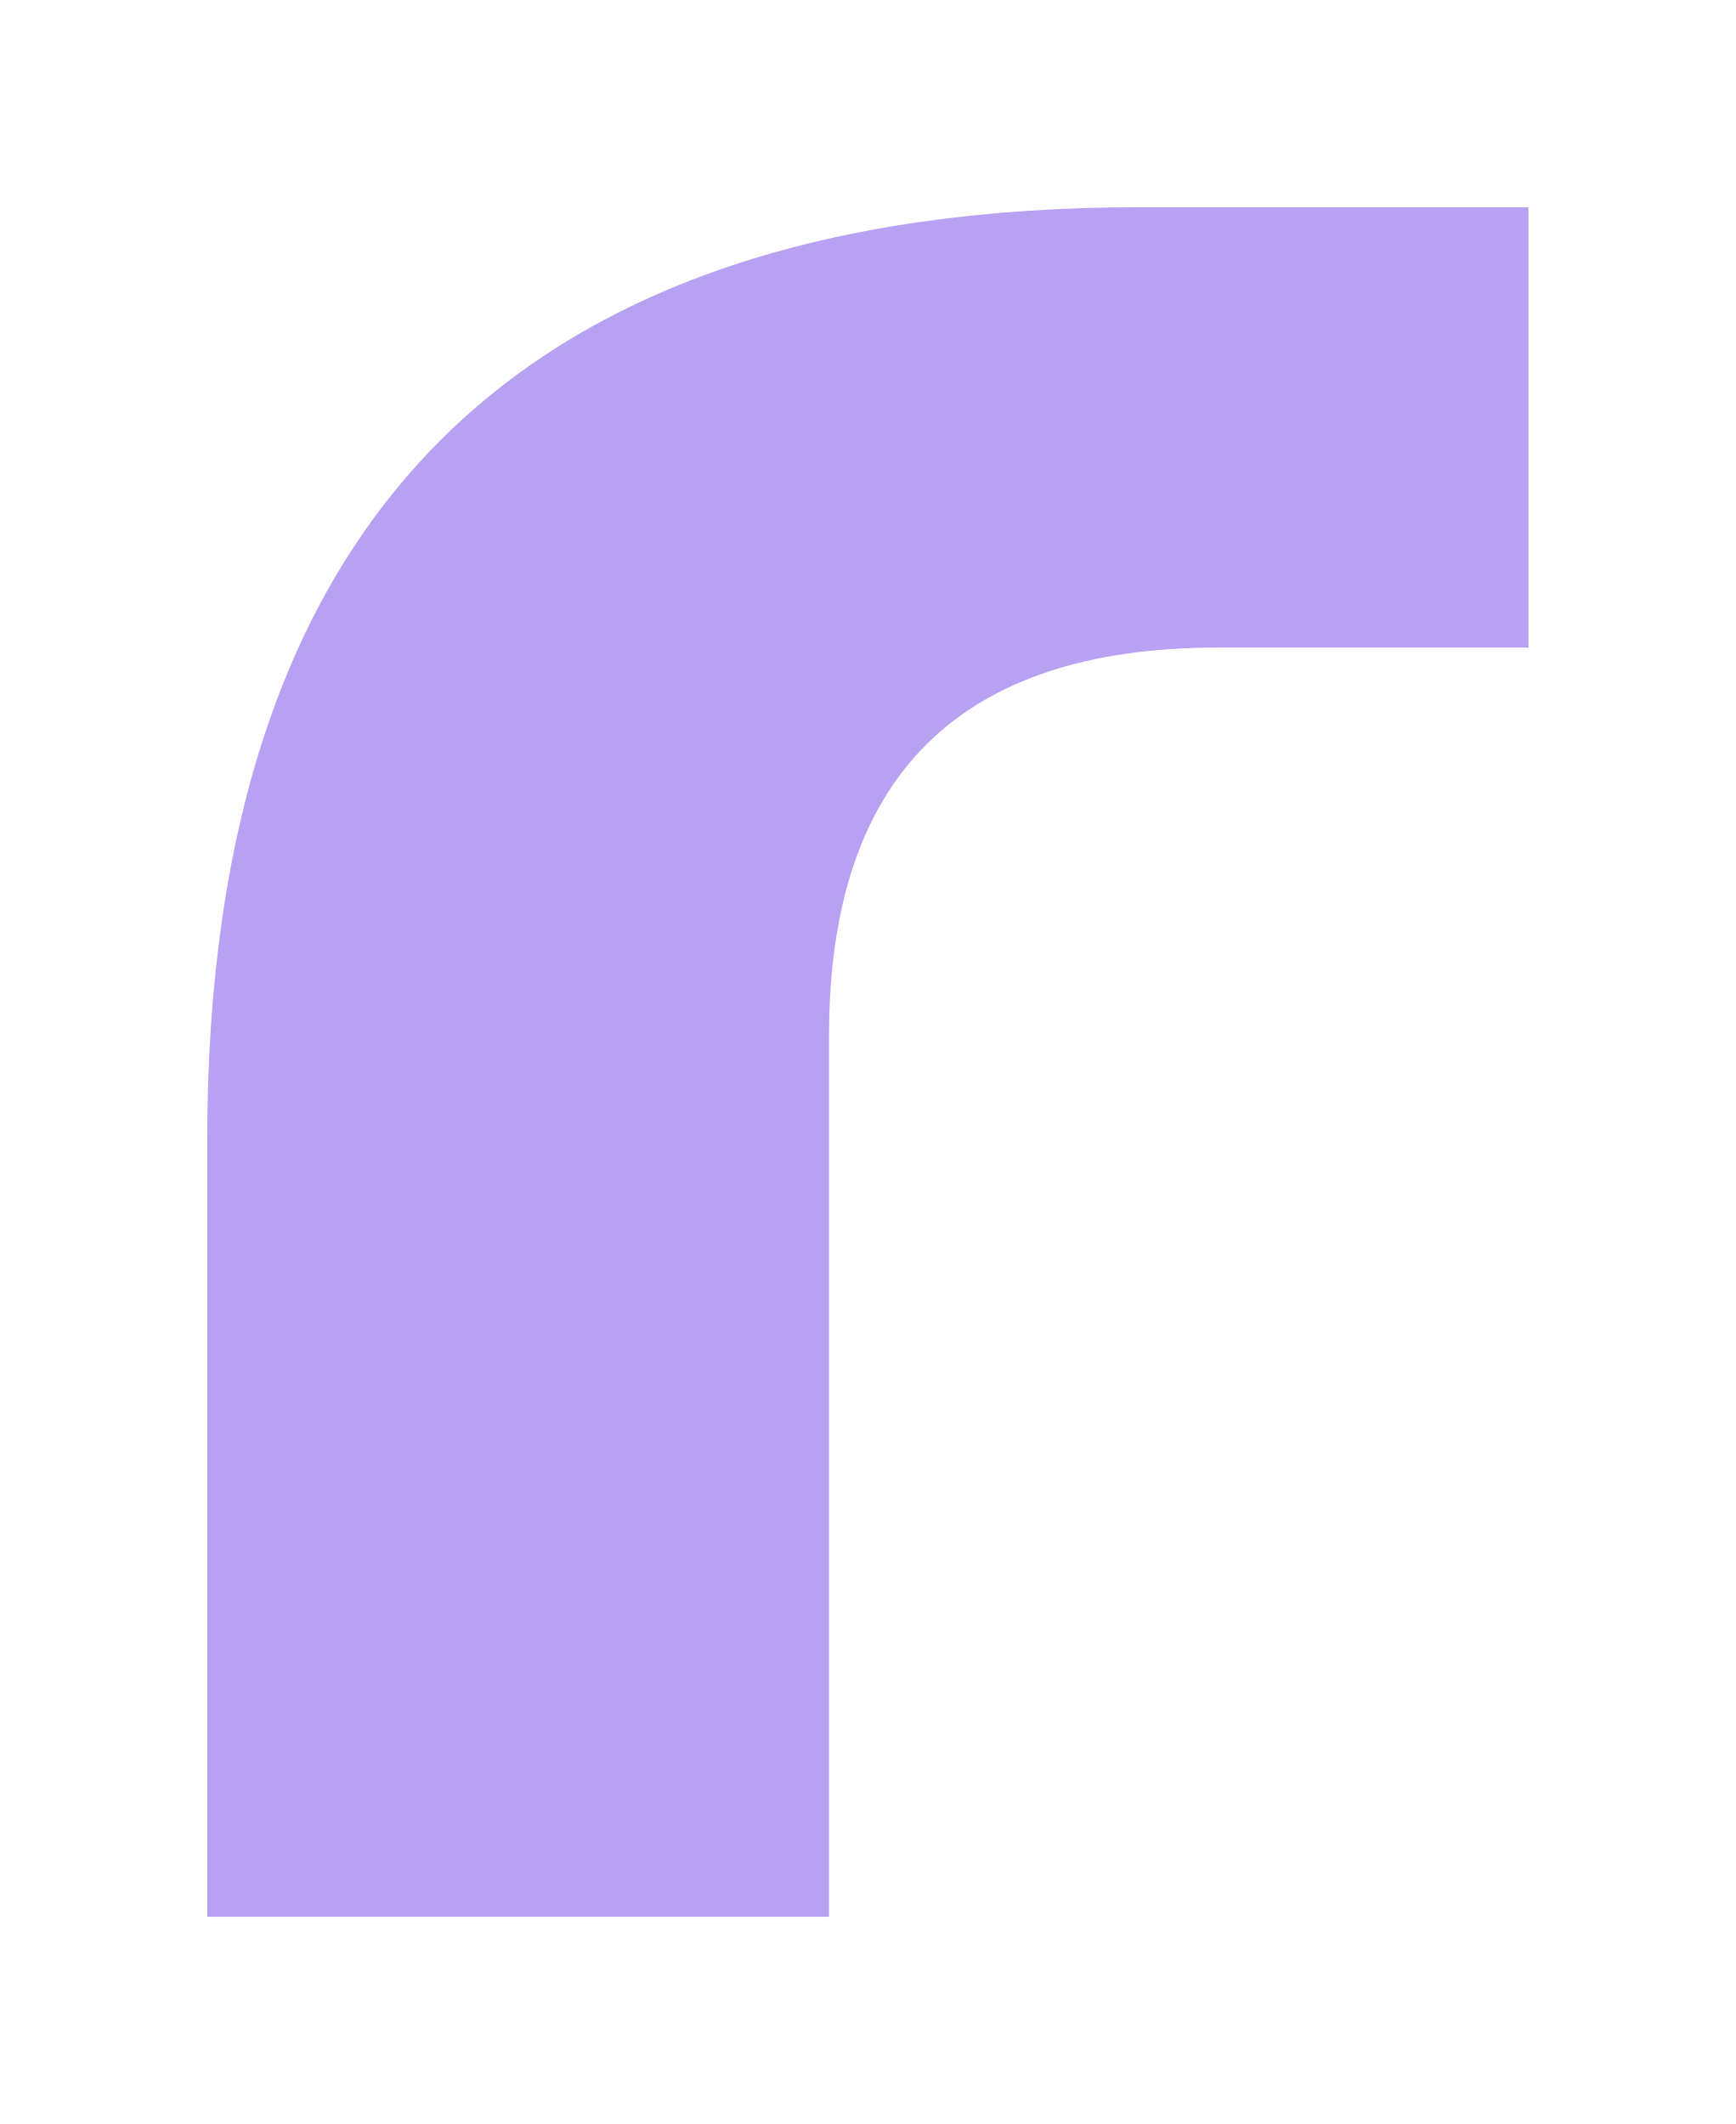
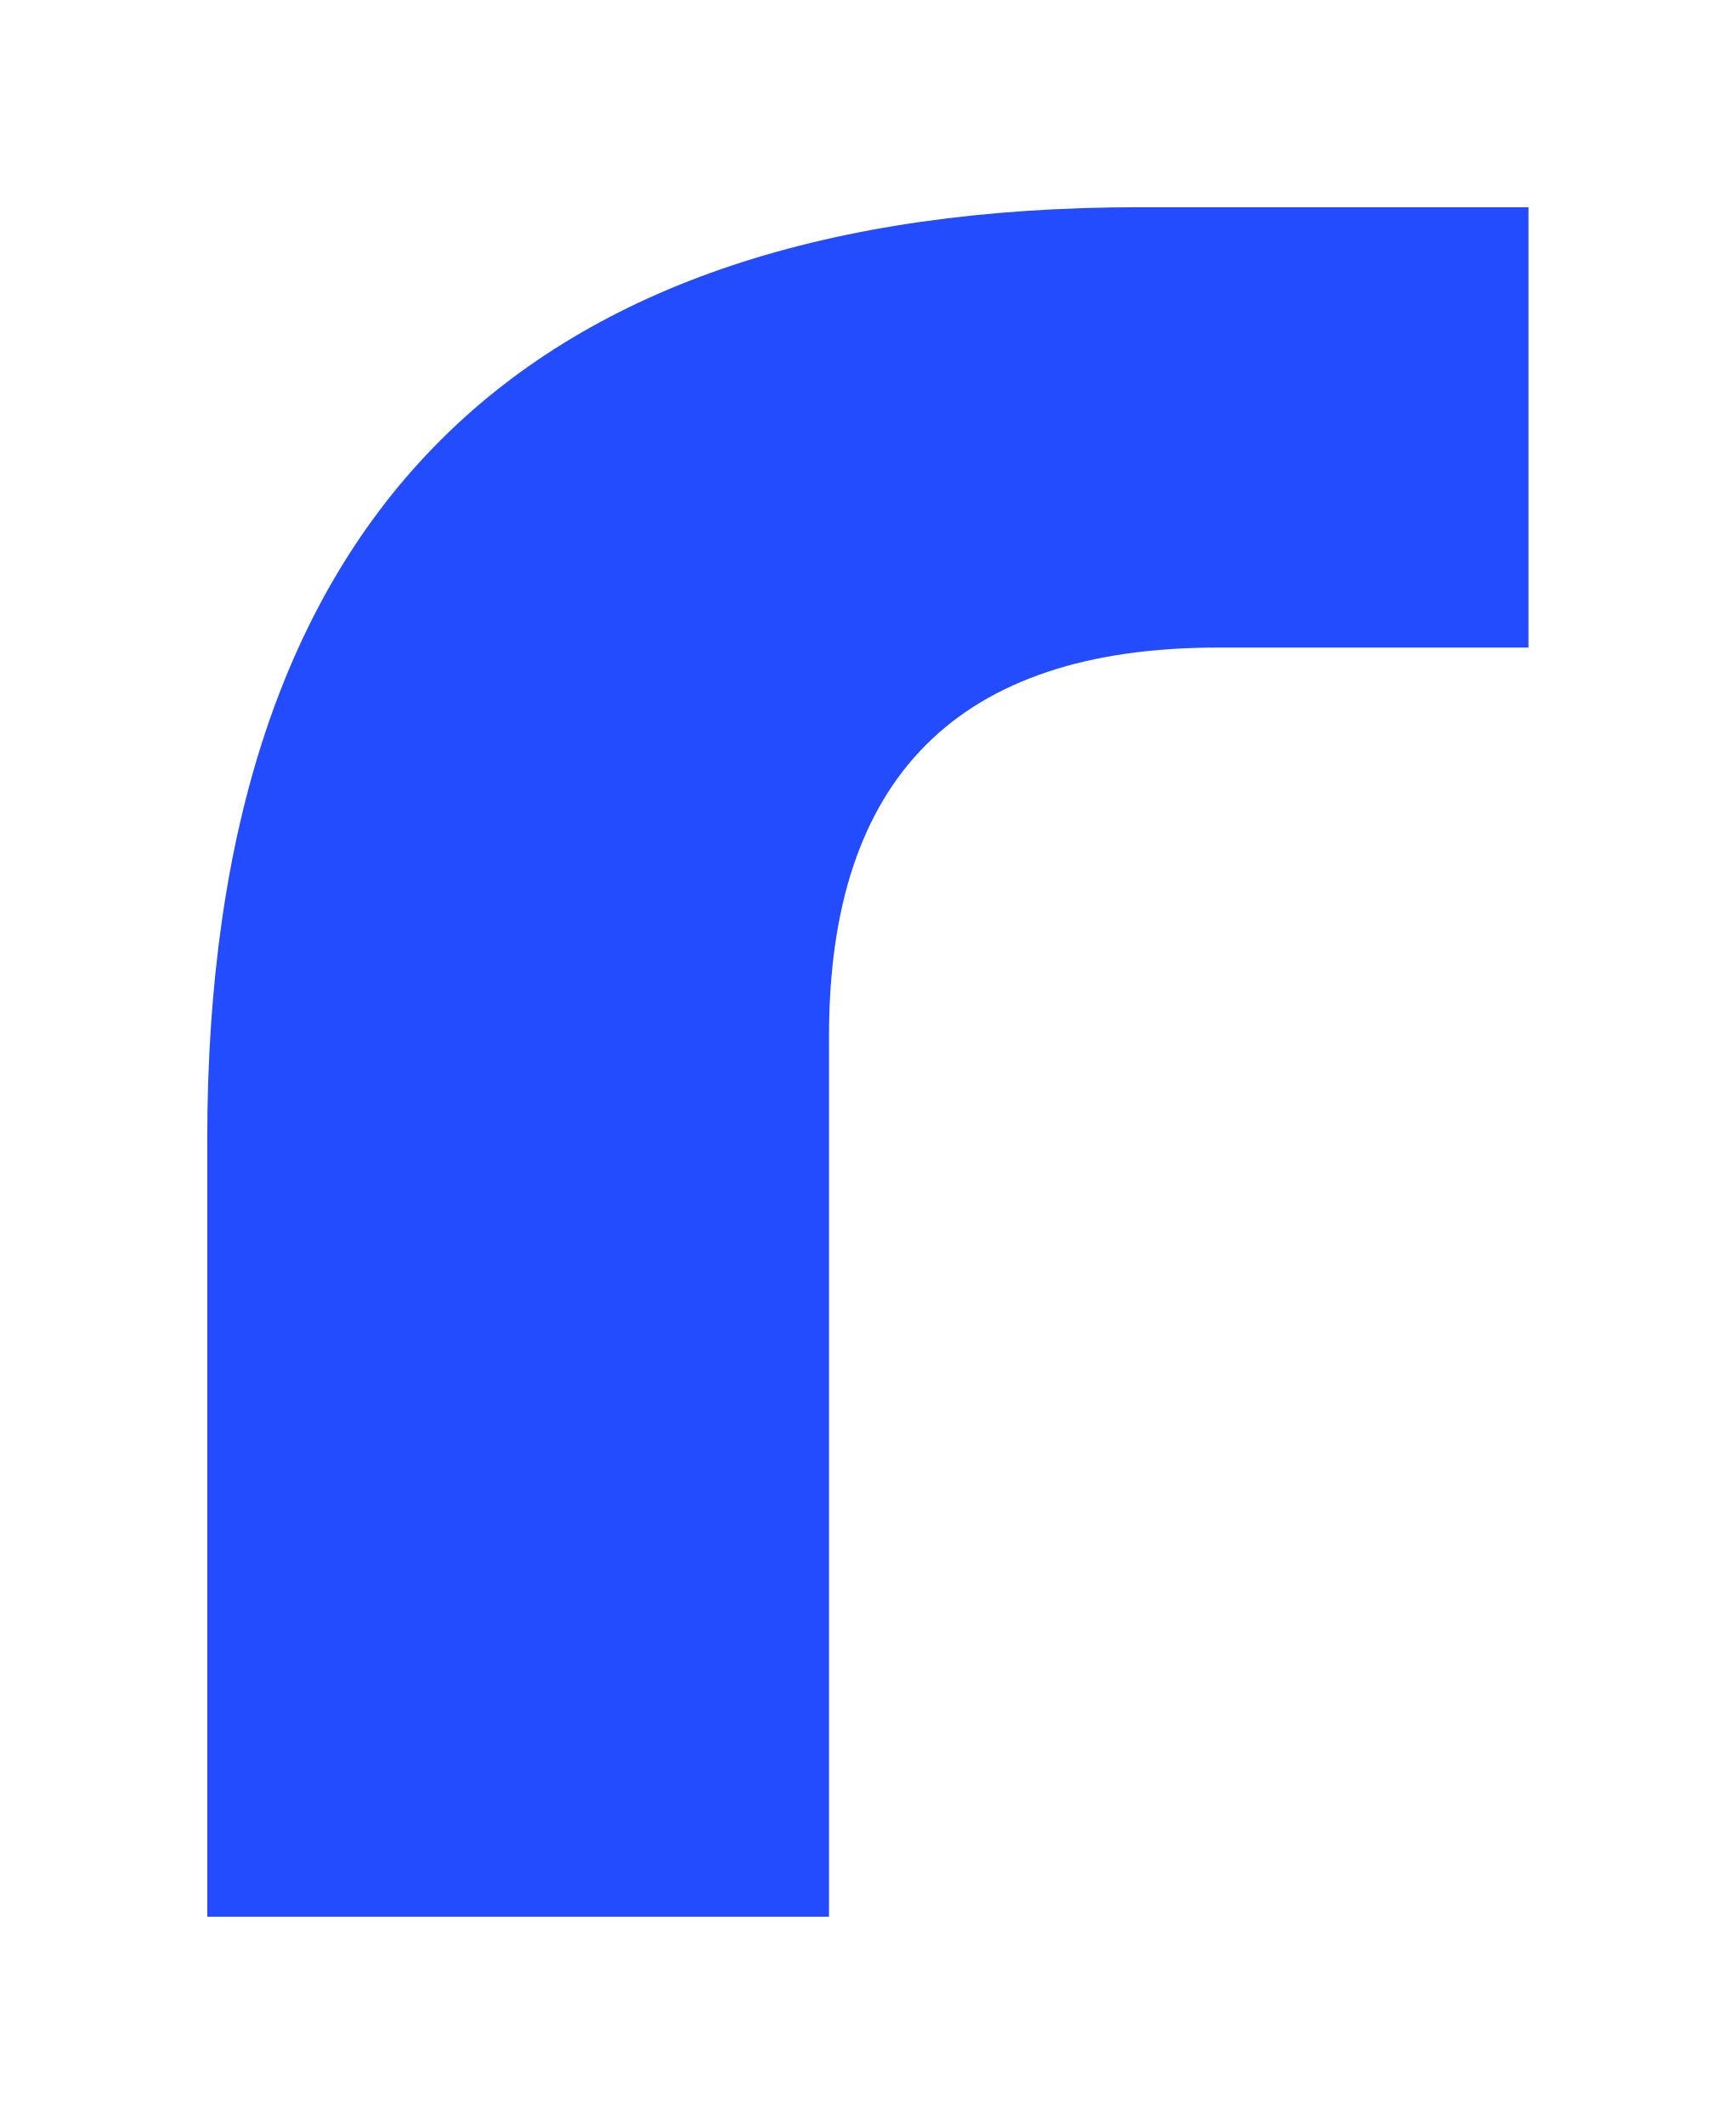
<svg xmlns="http://www.w3.org/2000/svg" width="134.000" height="164.000" viewBox="0 0 134.000 164.000" role="img" aria-label="Rolle icon r, exact positive shape">
-   <path transform="translate(16 16)" fill="#B8A1F2" d="M 0 132 L 48 132 L 48 64 Q 48 34 78 34 L 102 34 L 102 0 L 72 0 Q 0 0 0 72 Z" />
+   <path transform="translate(16 16)" fill="#244CFF" d="M 0 132 L 48 132 L 48 64 Q 48 34 78 34 L 102 34 L 102 0 L 72 0 Q 0 0 0 72 Z" />
</svg>
